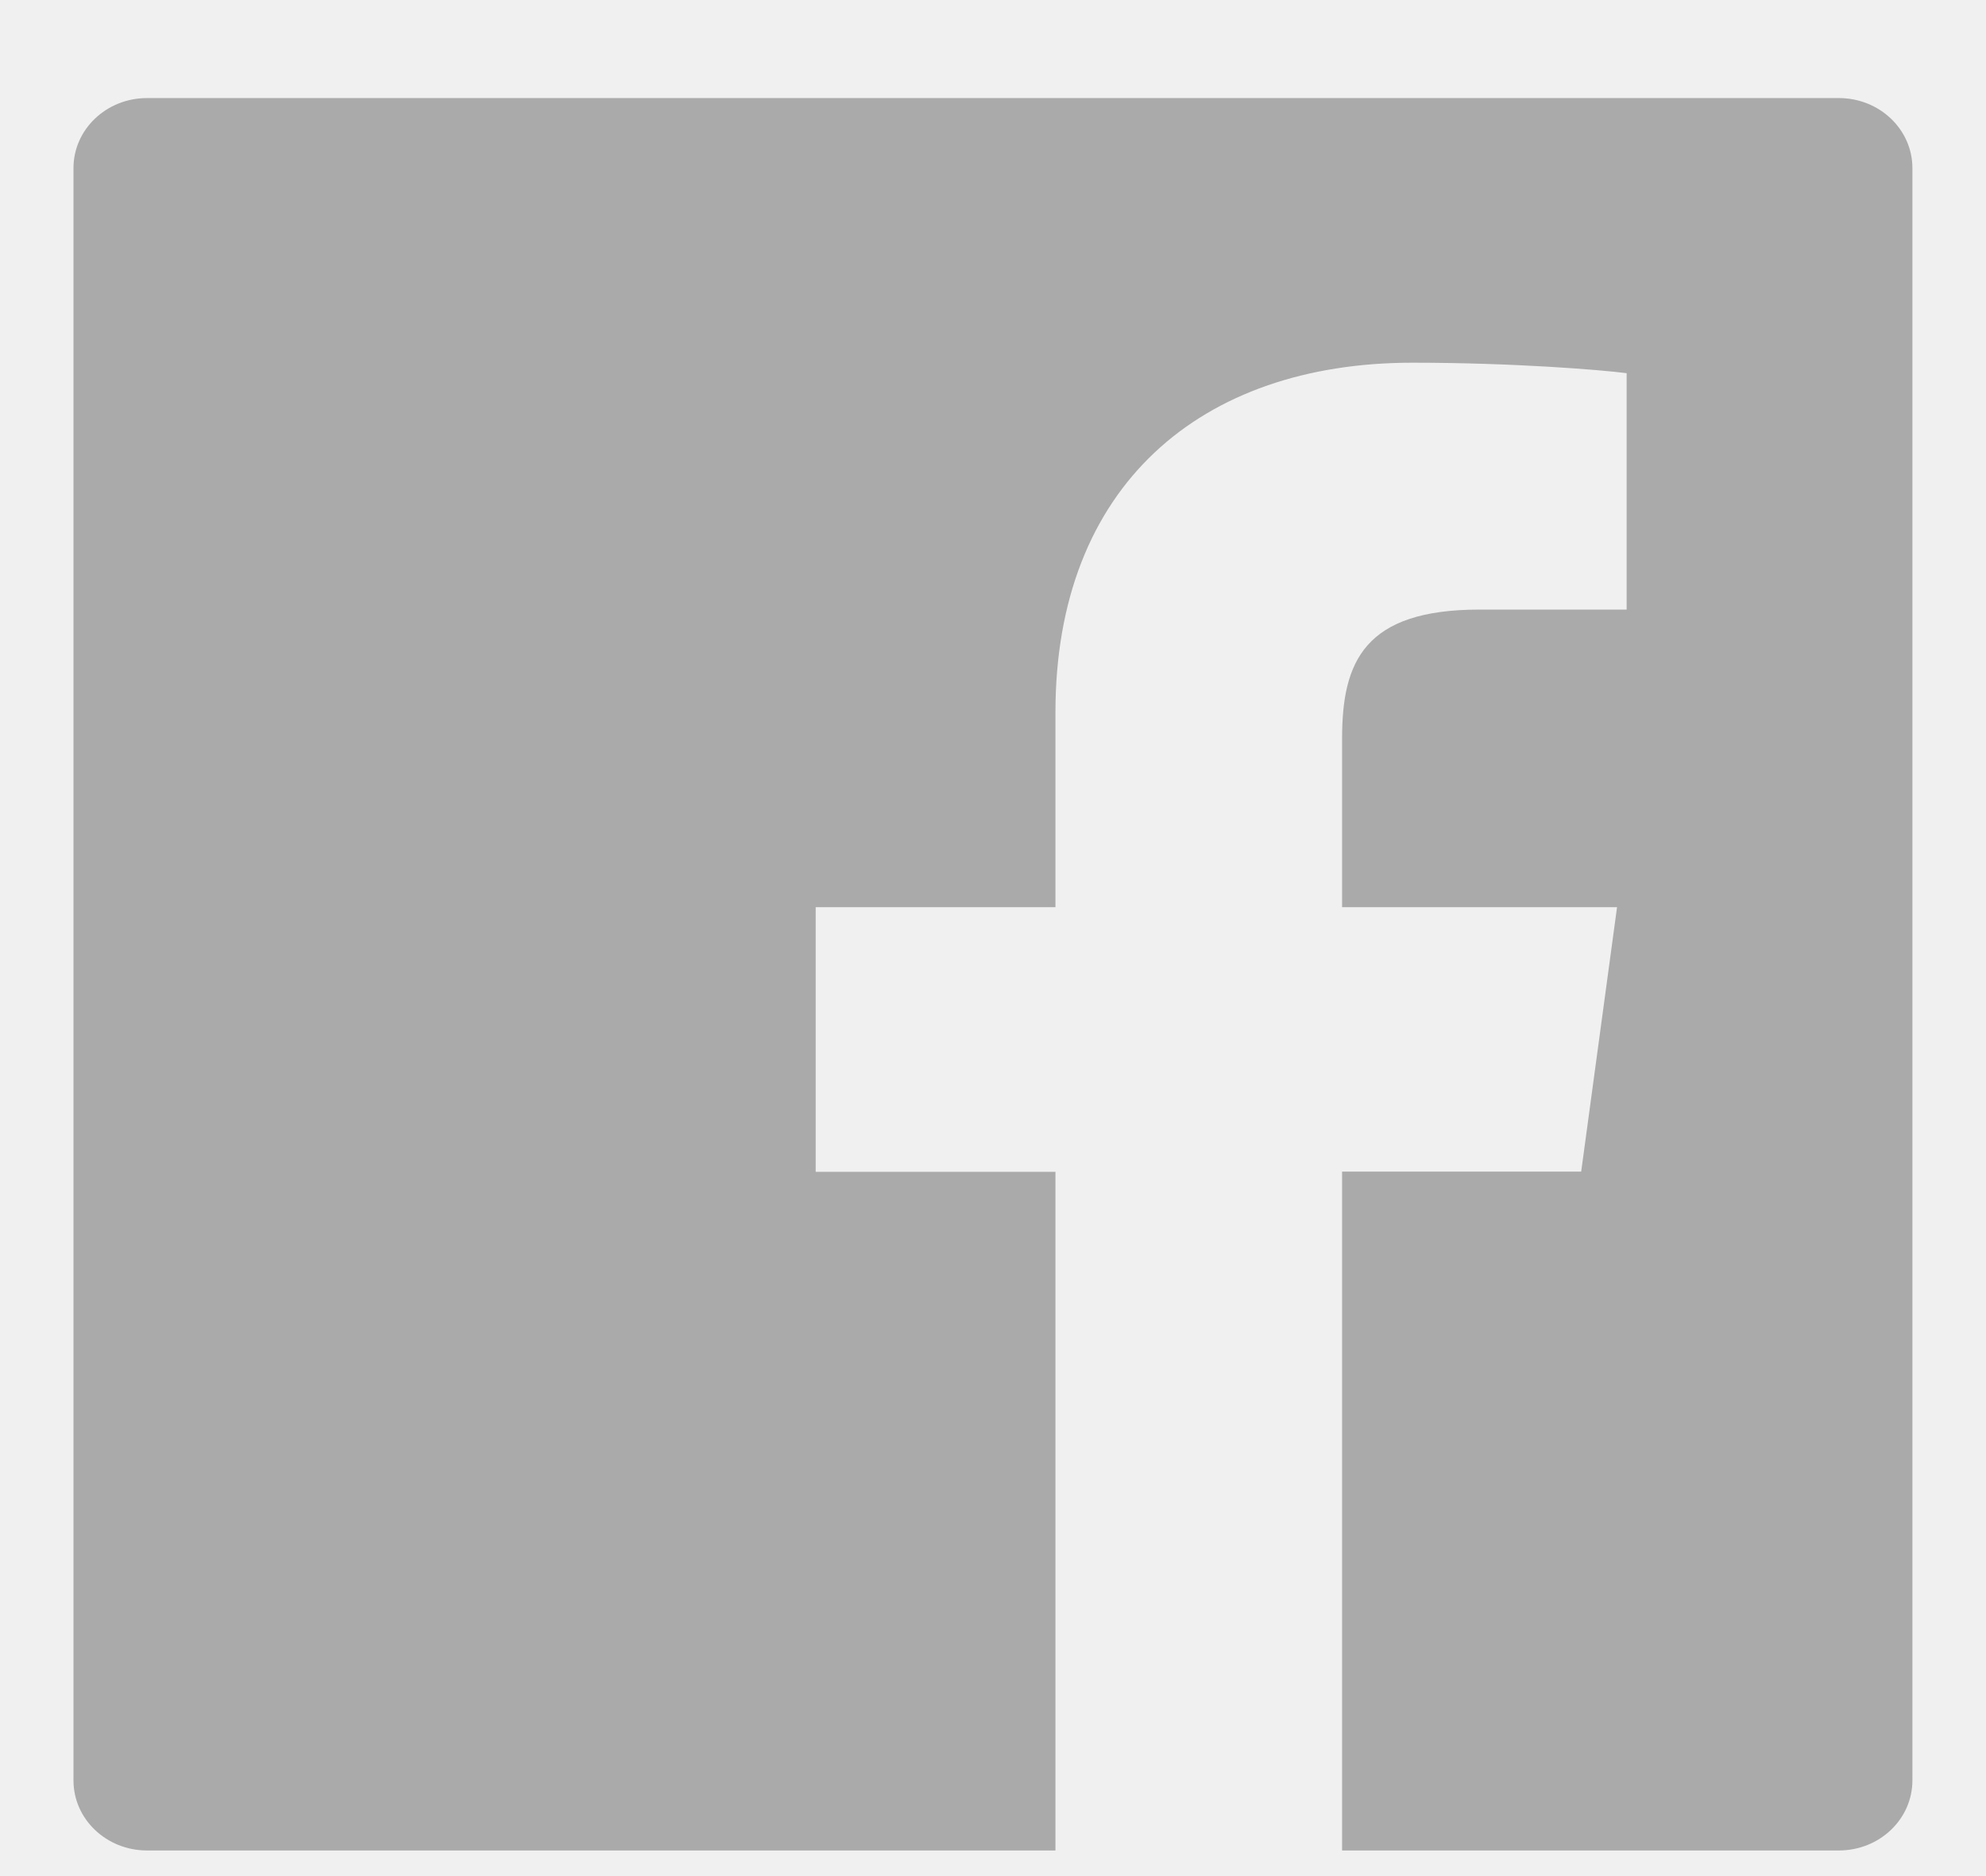
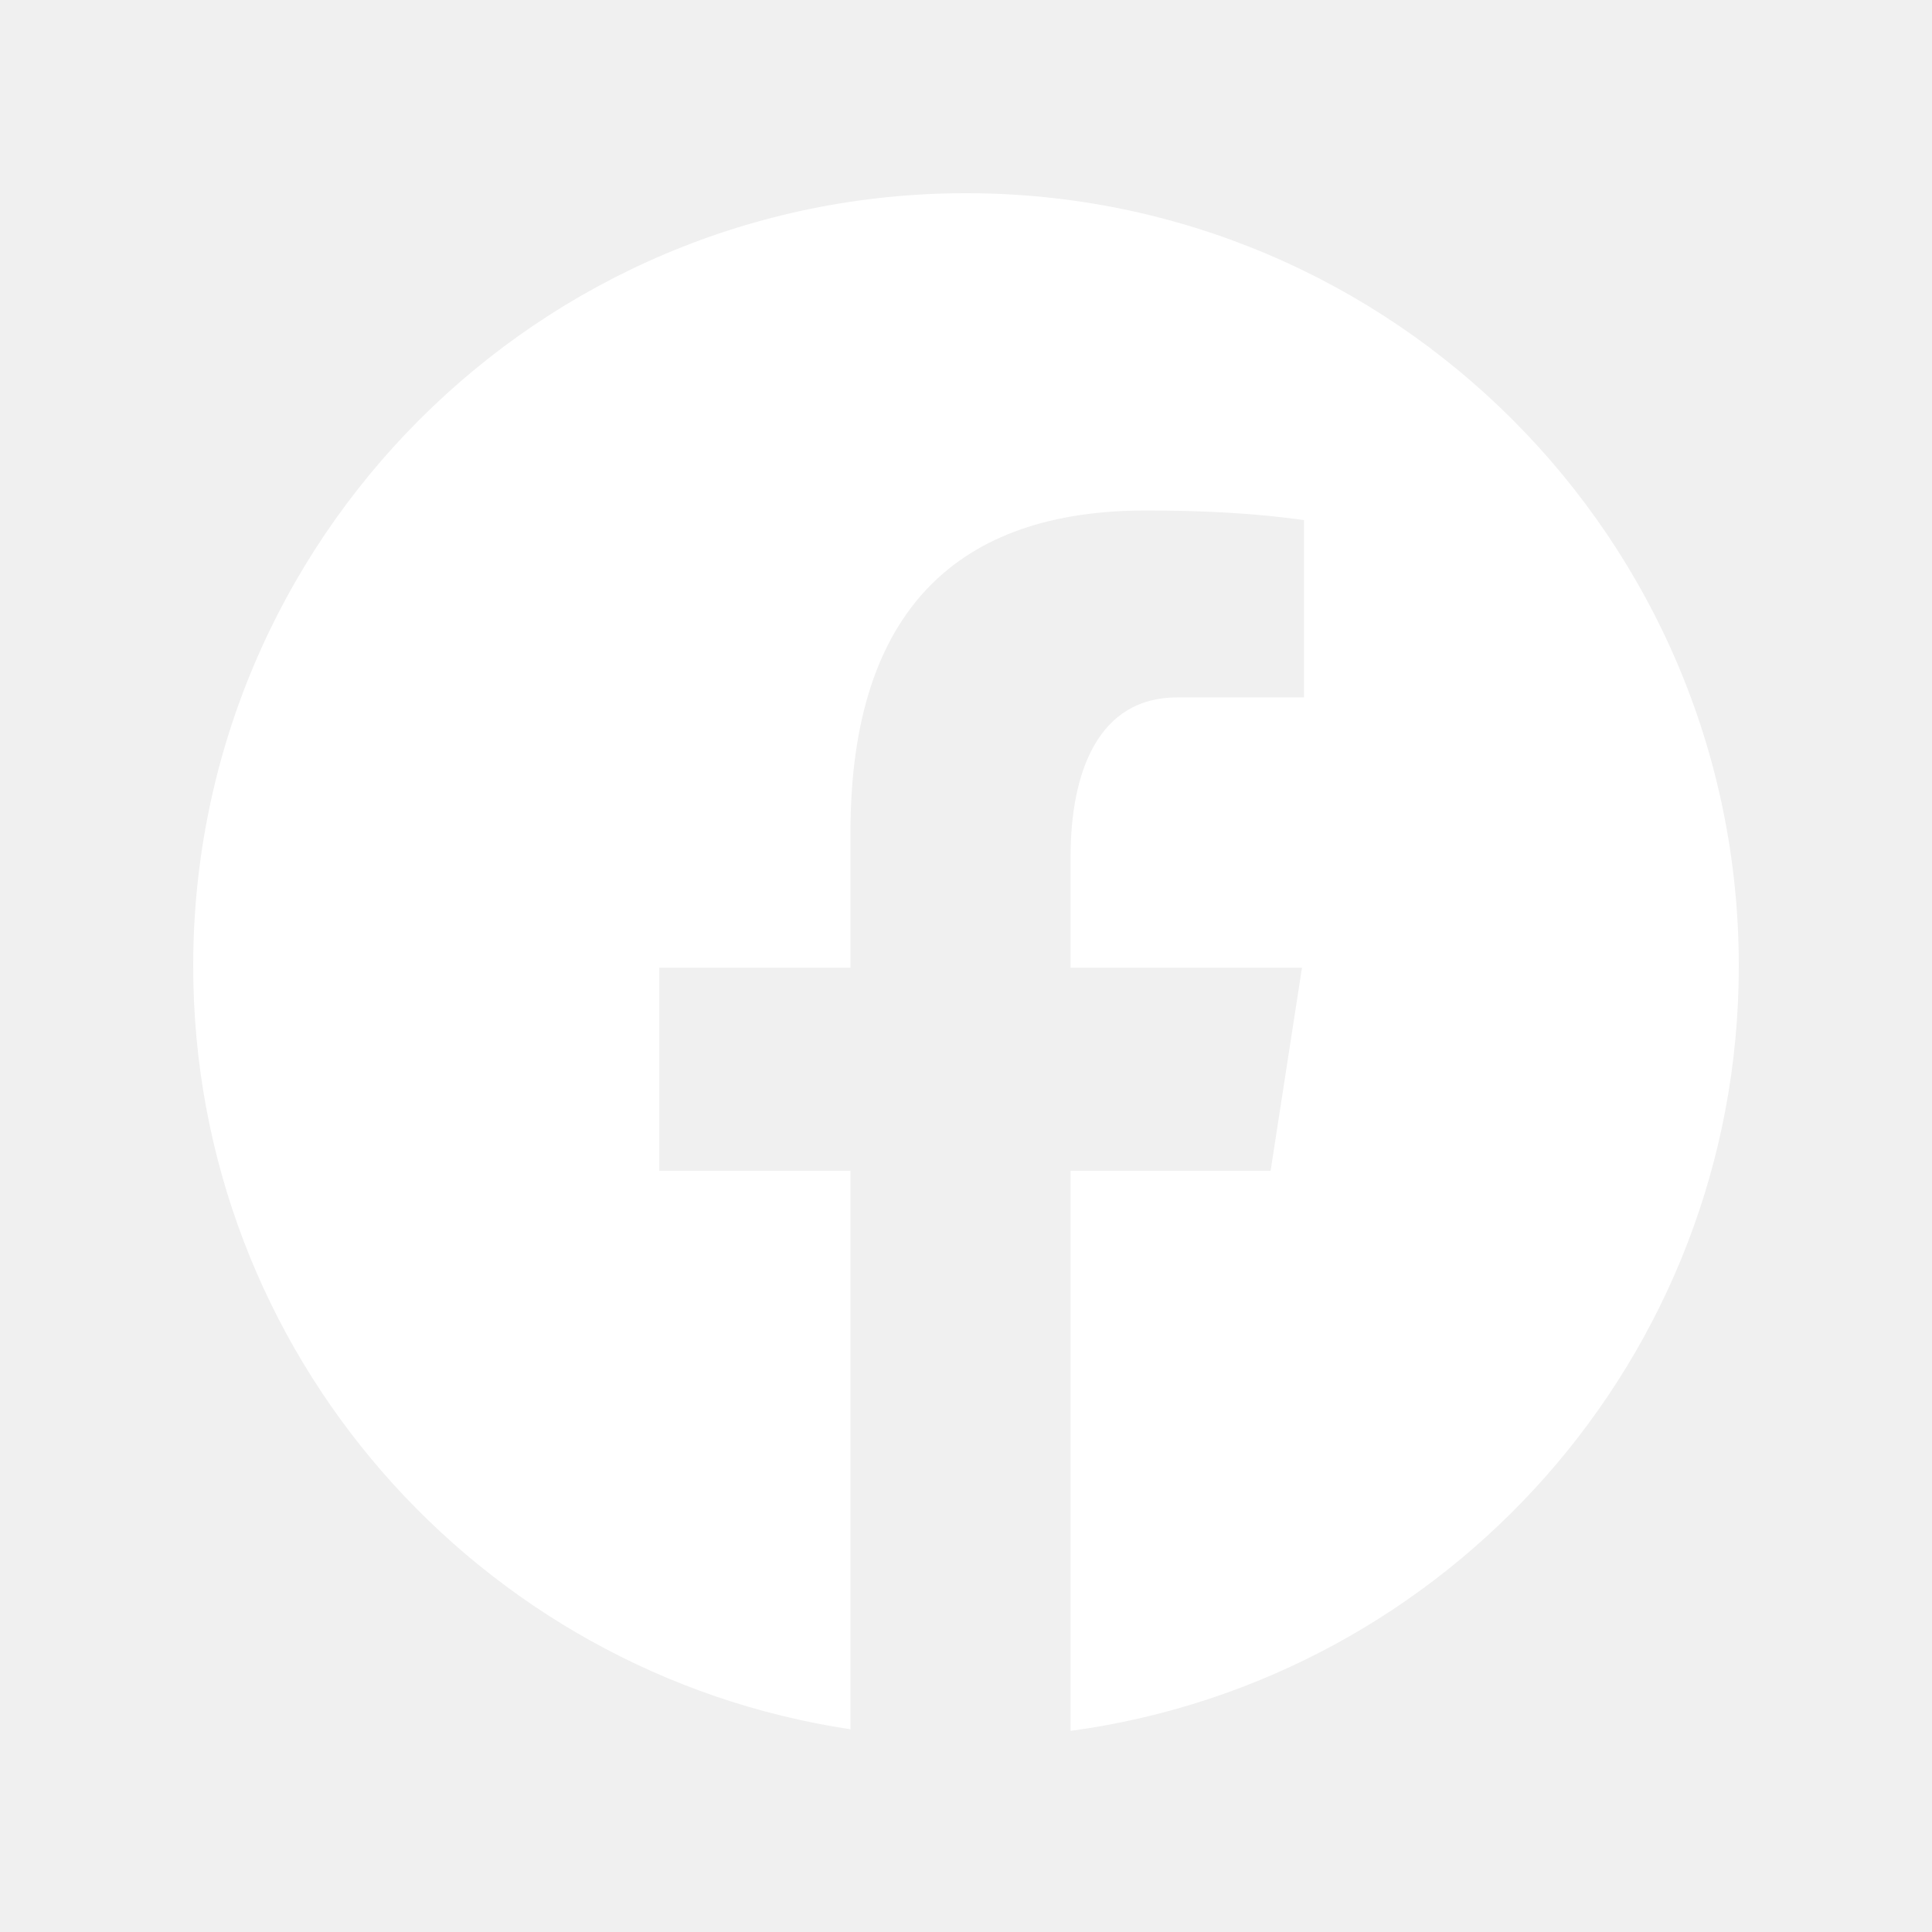
- <svg xmlns="http://www.w3.org/2000/svg" width="18" height="17" viewBox="0 0 18 17" fill="none">
-   <path d="M16.666 0.889H1.333C0.964 0.889 0.666 1.173 0.666 1.524V16.14C0.666 16.491 0.964 16.775 1.333 16.775H16.666C17.035 16.775 17.333 16.491 17.333 16.14V1.524C17.333 1.173 17.035 0.889 16.666 0.889ZM14.741 5.526H13.41C12.366 5.526 12.164 5.998 12.164 6.693V8.224H14.656L14.331 10.621H12.164V16.775H9.566V10.623H7.393V8.224H9.566V6.457C9.566 4.406 10.881 3.288 12.801 3.288C13.722 3.288 14.512 3.353 14.743 3.383V5.526H14.741Z" fill="#AAAAAA" />
+ <svg xmlns="http://www.w3.org/2000/svg" fill="#FFFFFF" viewBox="0 0 30 30" width="20px" height="20px">
+   <path d="M15,3C8.373,3,3,8.373,3,15c0,6.016,4.432,10.984,10.206,11.852V18.18h-2.969v-3.154h2.969v-2.099c0-3.475,1.693-5,4.581-5 c1.383,0,2.115,0.103,2.461,0.149v2.753h-1.97c-1.226,0-1.654,1.163-1.654,2.473v1.724h3.593L19.73,18.18h-3.106v8.697 C22.481,26.083,27,21.075,27,15C27,8.373,21.627,3,15,3z" />
</svg>
